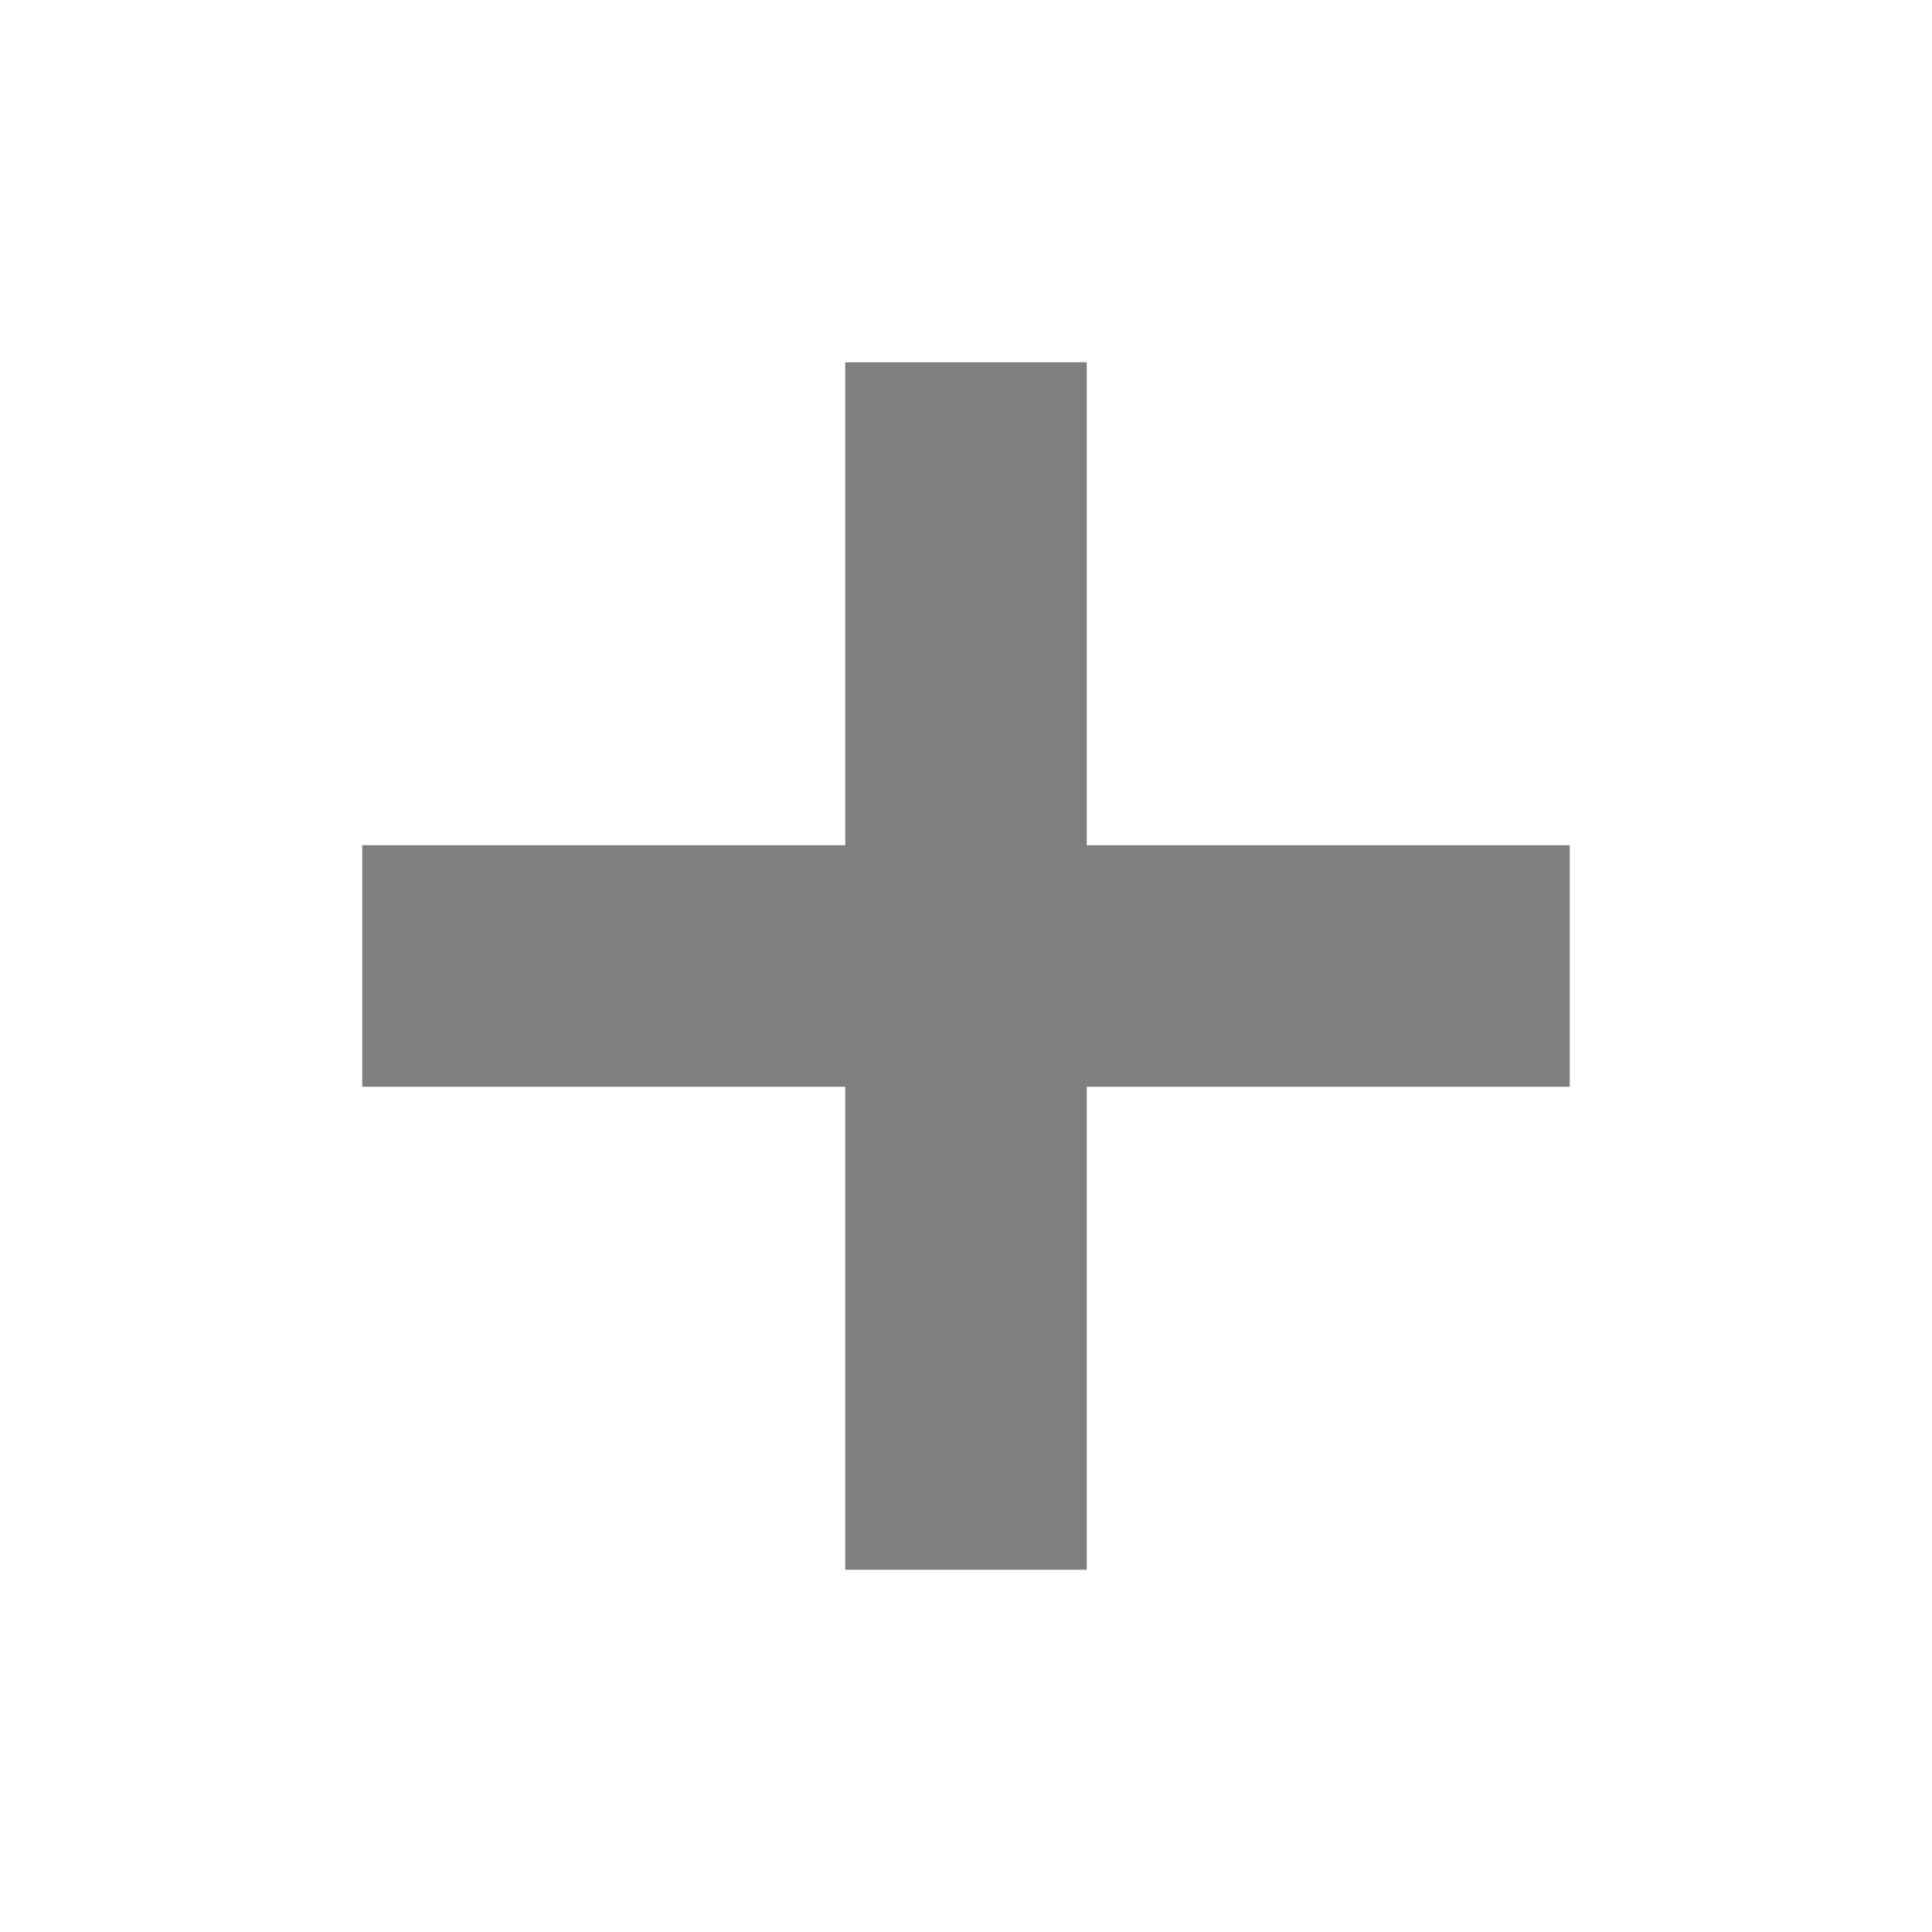
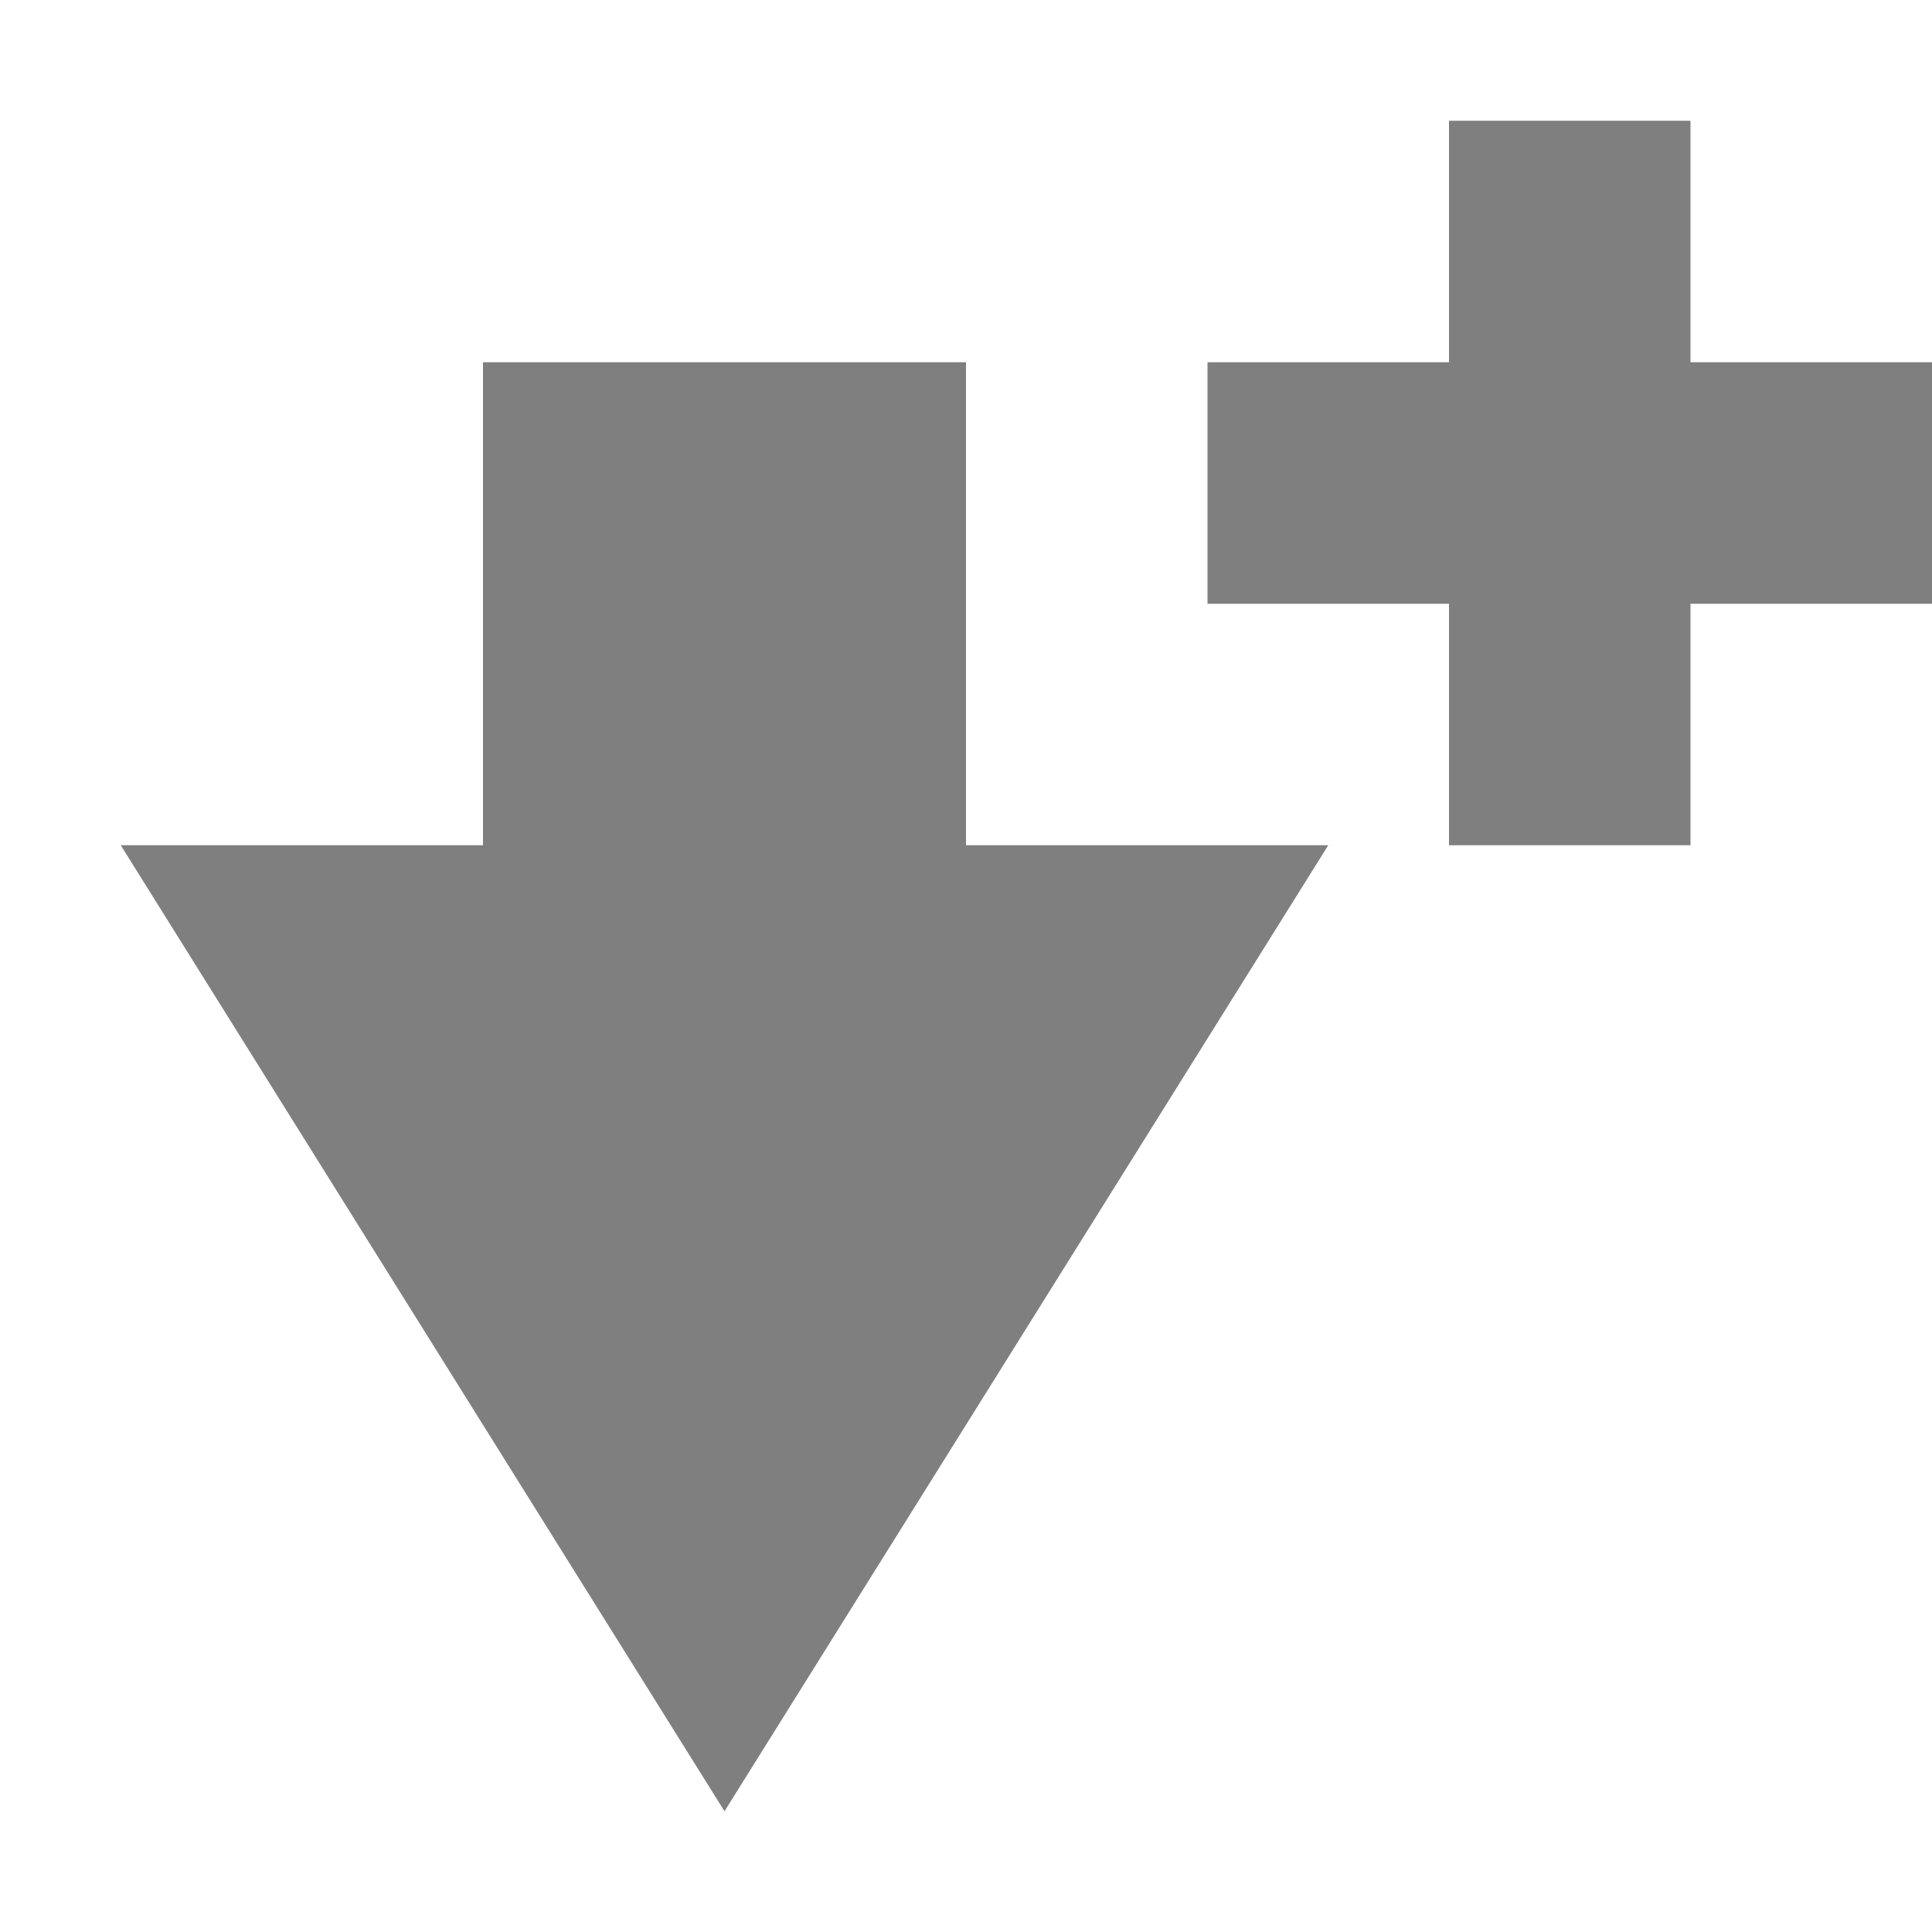
- <svg xmlns="http://www.w3.org/2000/svg" id="svg7384" style="enable-background:new" height="16" width="16" version="1.1">
+ <svg xmlns="http://www.w3.org/2000/svg" version="1.1" width="16" height="16" style="enable-background:new" id="svg7384">
  <defs id="defs9" />
-   <path d="m 7,3 0,4 -4,0 0,2 4,0 0,4 2,0 0,-4 4,0 0,-2 -4,0 0,-4 -2,0 z" style="color:#bebebe;opacity:0.5;fill:#000000;fill-opacity:1" id="rect31992" />
+   <g transform="translate(-507,-40)" id="layer12">
+     <path style="color:#000000;opacity:0.5;fill:#000000;fill-opacity:1;enable-background:new" d="m 6,2 -5,8 3,0 0,4 4,0 0,-4 3,0 -5,-8 z m 6,8 0,2 -2,0 0,2 2,0 0,2 2,0 0,-2 2,0 0,-2 -2,0 0,-2 -2,0 z" transform="matrix(1,0,0,-1,507,57)" id="path8912" />
+   </g>
</svg>
